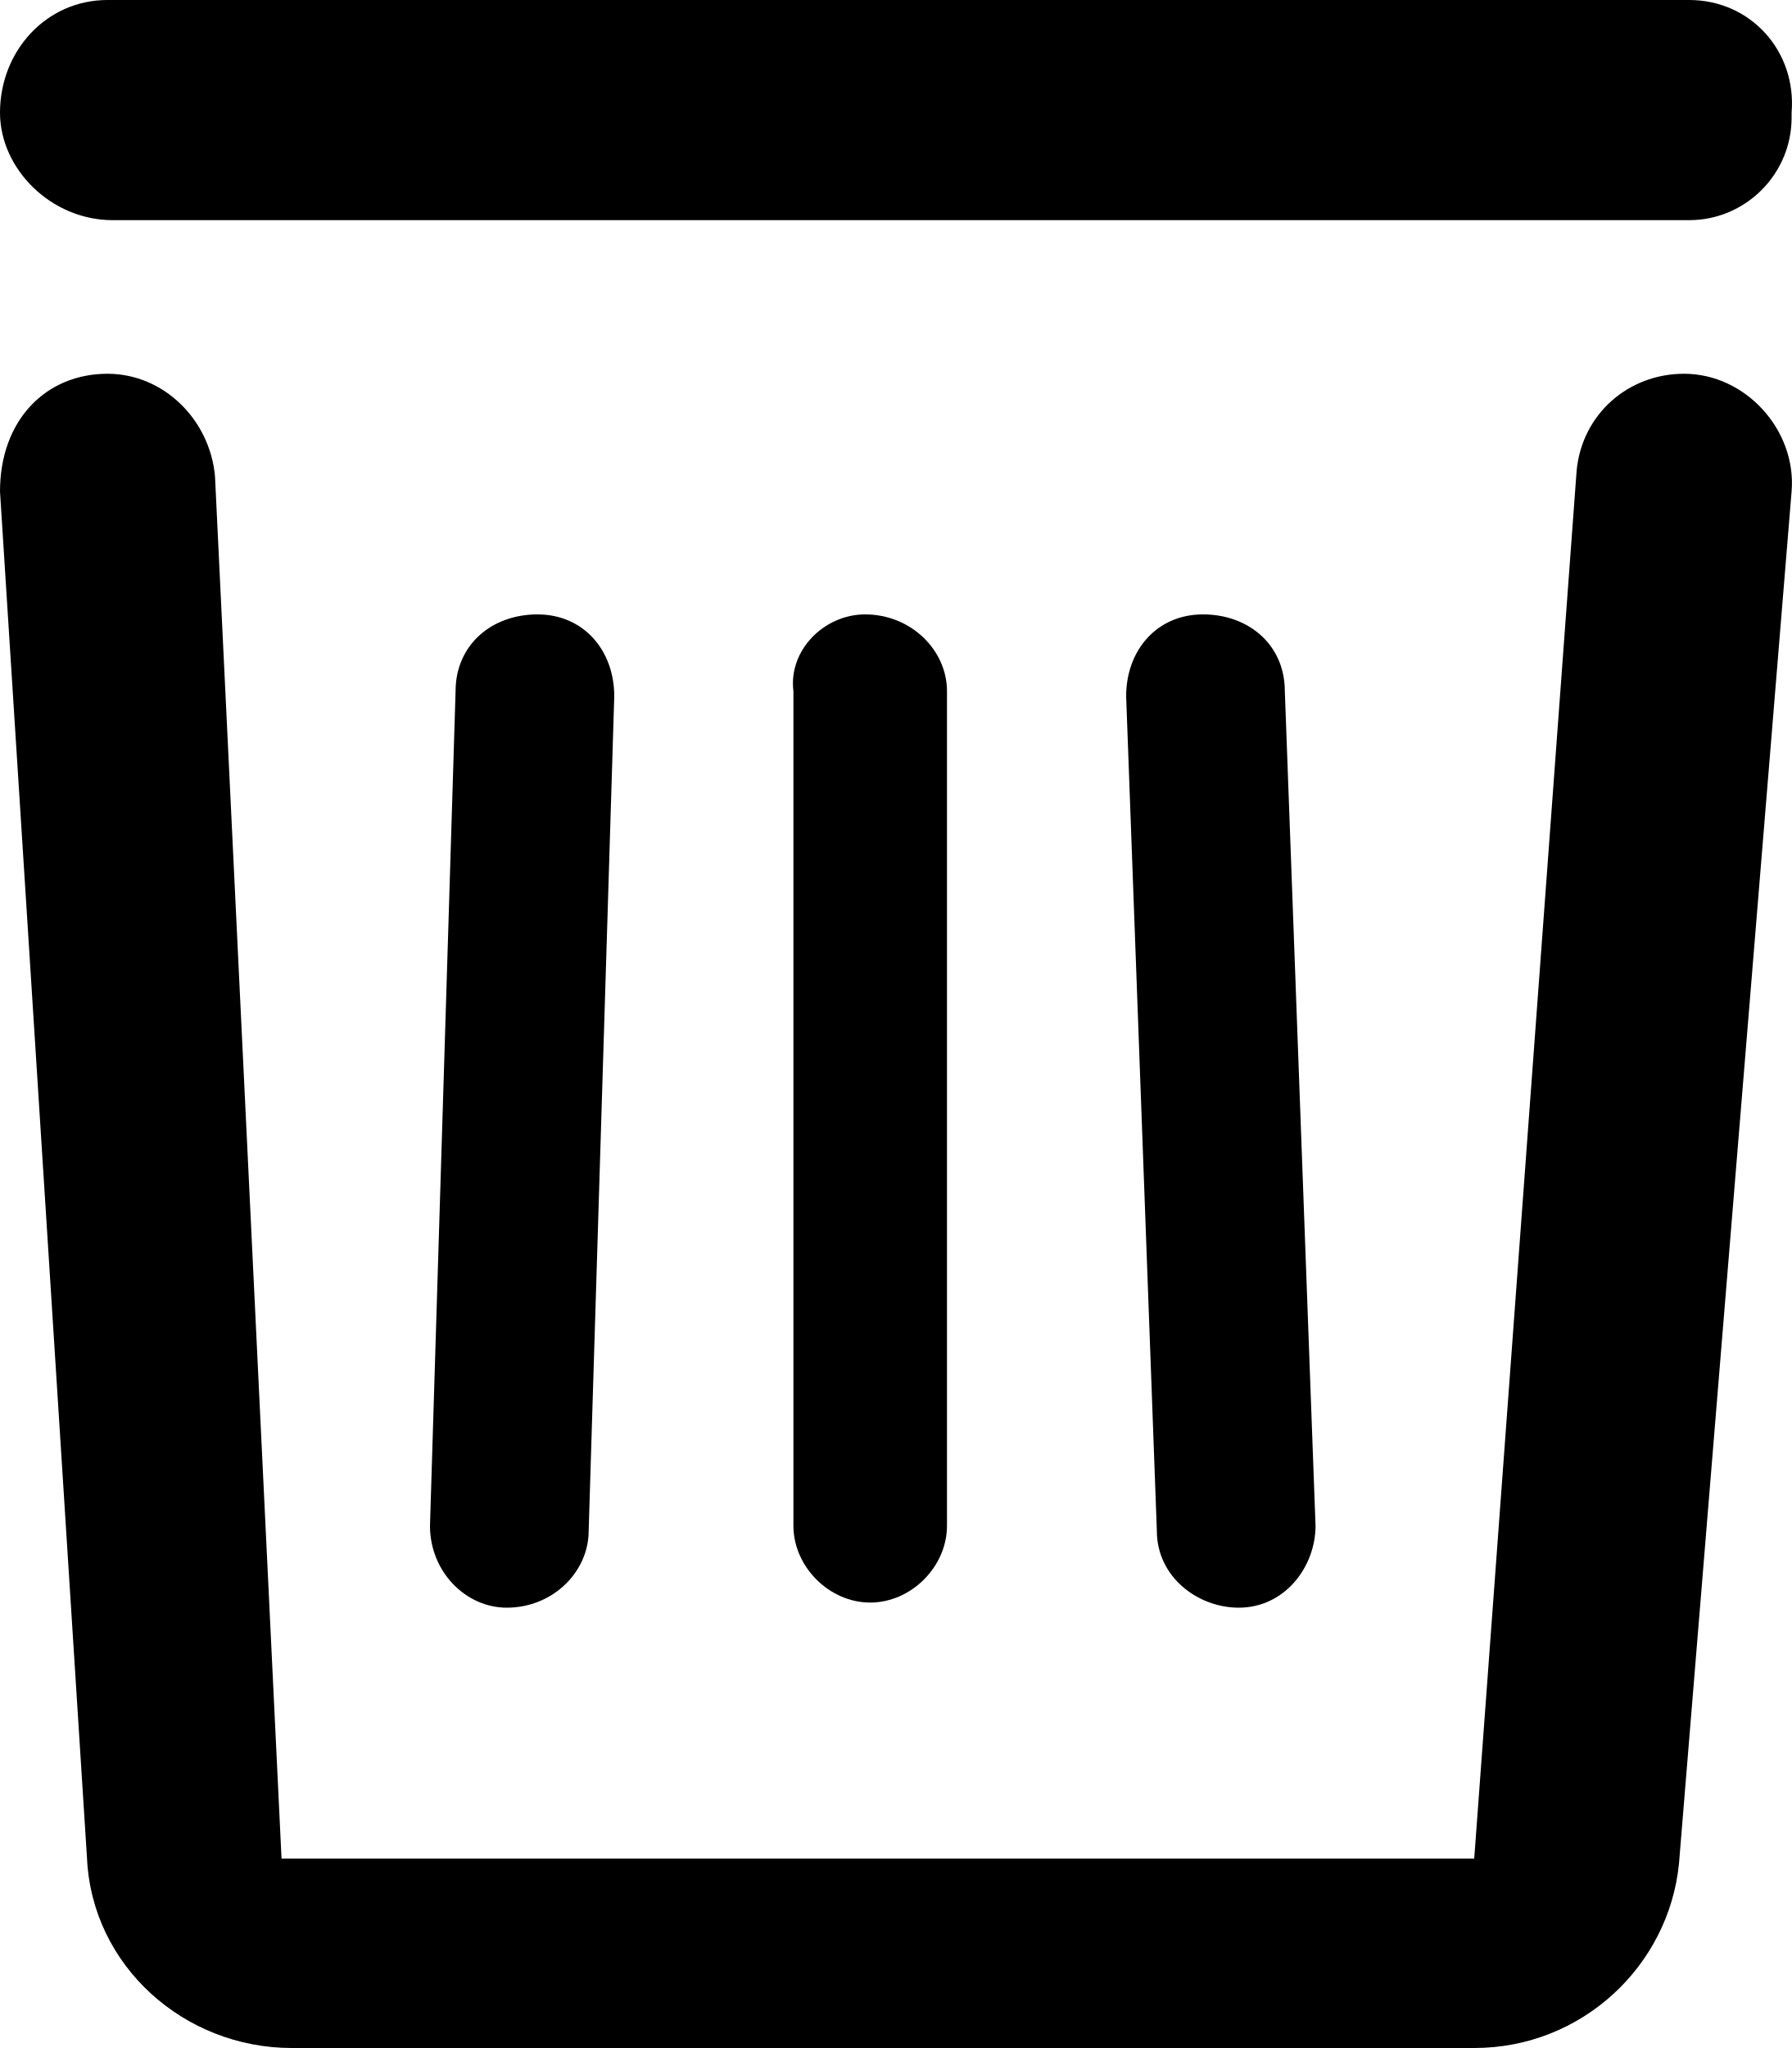
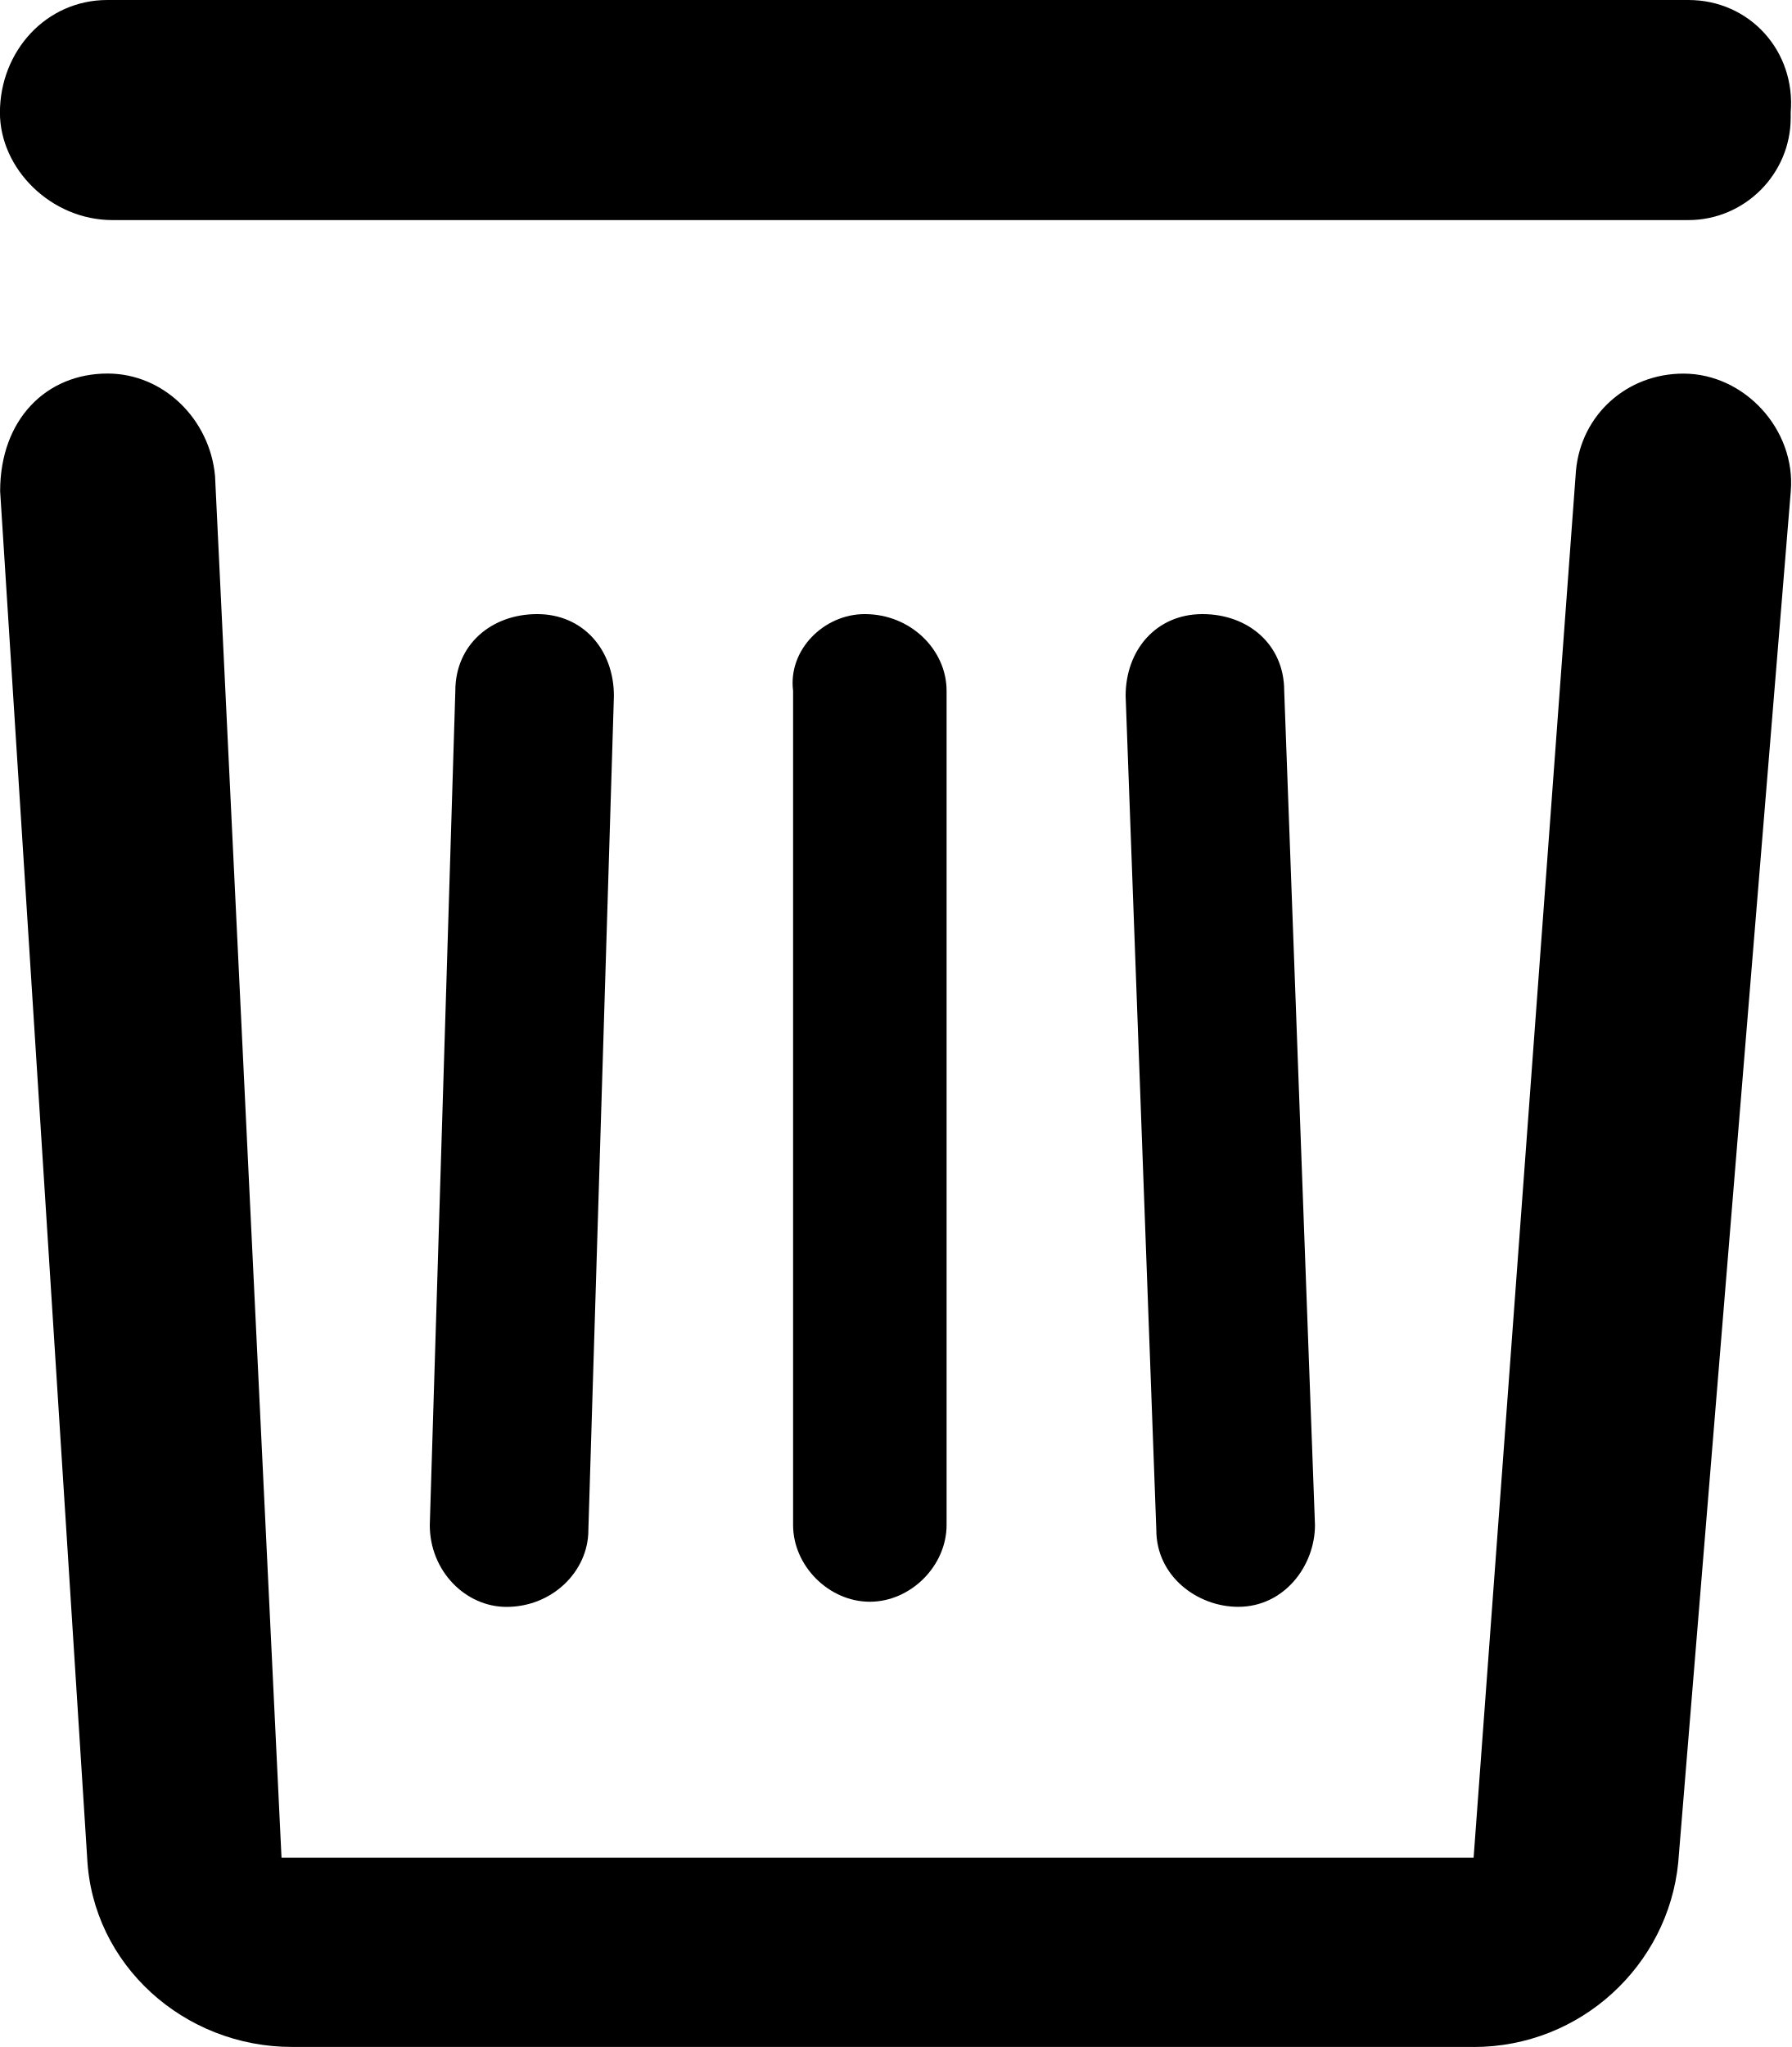
- <svg xmlns="http://www.w3.org/2000/svg" version="1.1" id="Layer_1" x="0px" y="0px" viewBox="0 0 35 40" enable-background="new 0 0 35 40" xml:space="preserve">
-   <path d="M28.8,40c2.1,0,3.8-1.6,4-3.6L35,9.6c0.1-1.2-0.9-2.3-2.1-2.3h0c-1.1,0-2,0.8-2.1,1.9l-2,27.1l-23.3,0L4.2,9.3  c-0.1-1.1-1-2-2.1-2h0C0.9,7.3,0,8.2,0,9.6l1.7,26.7c0.1,2.1,1.9,3.7,4,3.7H28.8z" />
-   <path d="M2.1,0H33c1.2,0,2.1,1,2,2.2v0.1c0,1.1-0.9,2-2,2l-30.8,0C1,4.3,0,3.3,0,2.2v0C0,1,0.9,0,2.1,0z" />
-   <path d="M10.5,12L10.5,12c0.9,0,1.5,0.7,1.5,1.6l-0.5,16.3c0,0.8-0.7,1.5-1.6,1.5l0,0c-0.8,0-1.5-0.7-1.5-1.6l0.5-16.3  C8.9,12.6,9.6,12,10.5,12z" />
-   <path d="M16.9,12L16.9,12c0.9,0,1.6,0.7,1.6,1.5v16.3c0,0.8-0.7,1.5-1.5,1.5h0c-0.8,0-1.5-0.7-1.5-1.5V13.5  C15.4,12.7,16.1,12,16.9,12z" />
-   <path d="M23.5,12L23.5,12c0.9,0,1.6,0.6,1.6,1.5l0.6,16.3c0,0.8-0.6,1.6-1.5,1.6l0,0c-0.8,0-1.6-0.6-1.6-1.5L22,13.6  C22,12.7,22.6,12,23.5,12z" />
+ <svg xmlns="http://www.w3.org/2000/svg" version="1.1" id="Layer_1" x="0px" y="0px" width="25.381px" height="29px" viewBox="627.378 345.5 25.381 29" enable-background="new 627.378 345.5 25.381 29" xml:space="preserve">
+   <path d="M648.258,374.5c1.522,0,2.756-1.16,2.9-2.61l1.595-19.43c0.073-0.87-0.652-1.667-1.522-1.667l0,0  c-0.797,0-1.45,0.58-1.522,1.377l-1.45,19.647h-16.892l-0.942-19.575c-0.073-0.798-0.725-1.45-1.523-1.45l0,0  c-0.87,0-1.522,0.652-1.522,1.667l1.233,19.357c0.072,1.522,1.377,2.683,2.9,2.683H648.258L648.258,374.5z" />
+   <path d="M628.9,345.5h22.402c0.87,0,1.523,0.725,1.45,1.595v0.073c0,0.797-0.652,1.45-1.45,1.45h-22.33  c-0.87,0-1.595-0.725-1.595-1.523l0,0C627.378,346.225,628.031,345.5,628.9,345.5z" />
+   <path d="M634.99,354.2L634.99,354.2c0.652,0,1.087,0.507,1.087,1.16l-0.362,11.818c0,0.58-0.508,1.087-1.16,1.087l0,0  c-0.58,0-1.087-0.507-1.087-1.159l0.362-11.818C633.83,354.635,634.338,354.2,634.99,354.2z" />
+   <path d="M639.631,354.2L639.631,354.2c0.652,0,1.16,0.507,1.16,1.087v11.818c0,0.579-0.508,1.087-1.088,1.087l0,0  c-0.58,0-1.087-0.508-1.087-1.087v-11.818C638.543,354.708,639.051,354.2,639.631,354.2z" />
+   <path d="M644.416,354.2L644.416,354.2c0.652,0,1.159,0.435,1.159,1.087l0.436,11.818c0,0.579-0.436,1.159-1.088,1.159l0,0  c-0.58,0-1.16-0.435-1.16-1.087l-0.435-11.818C643.328,354.708,643.762,354.2,644.416,354.2z" />
</svg>
